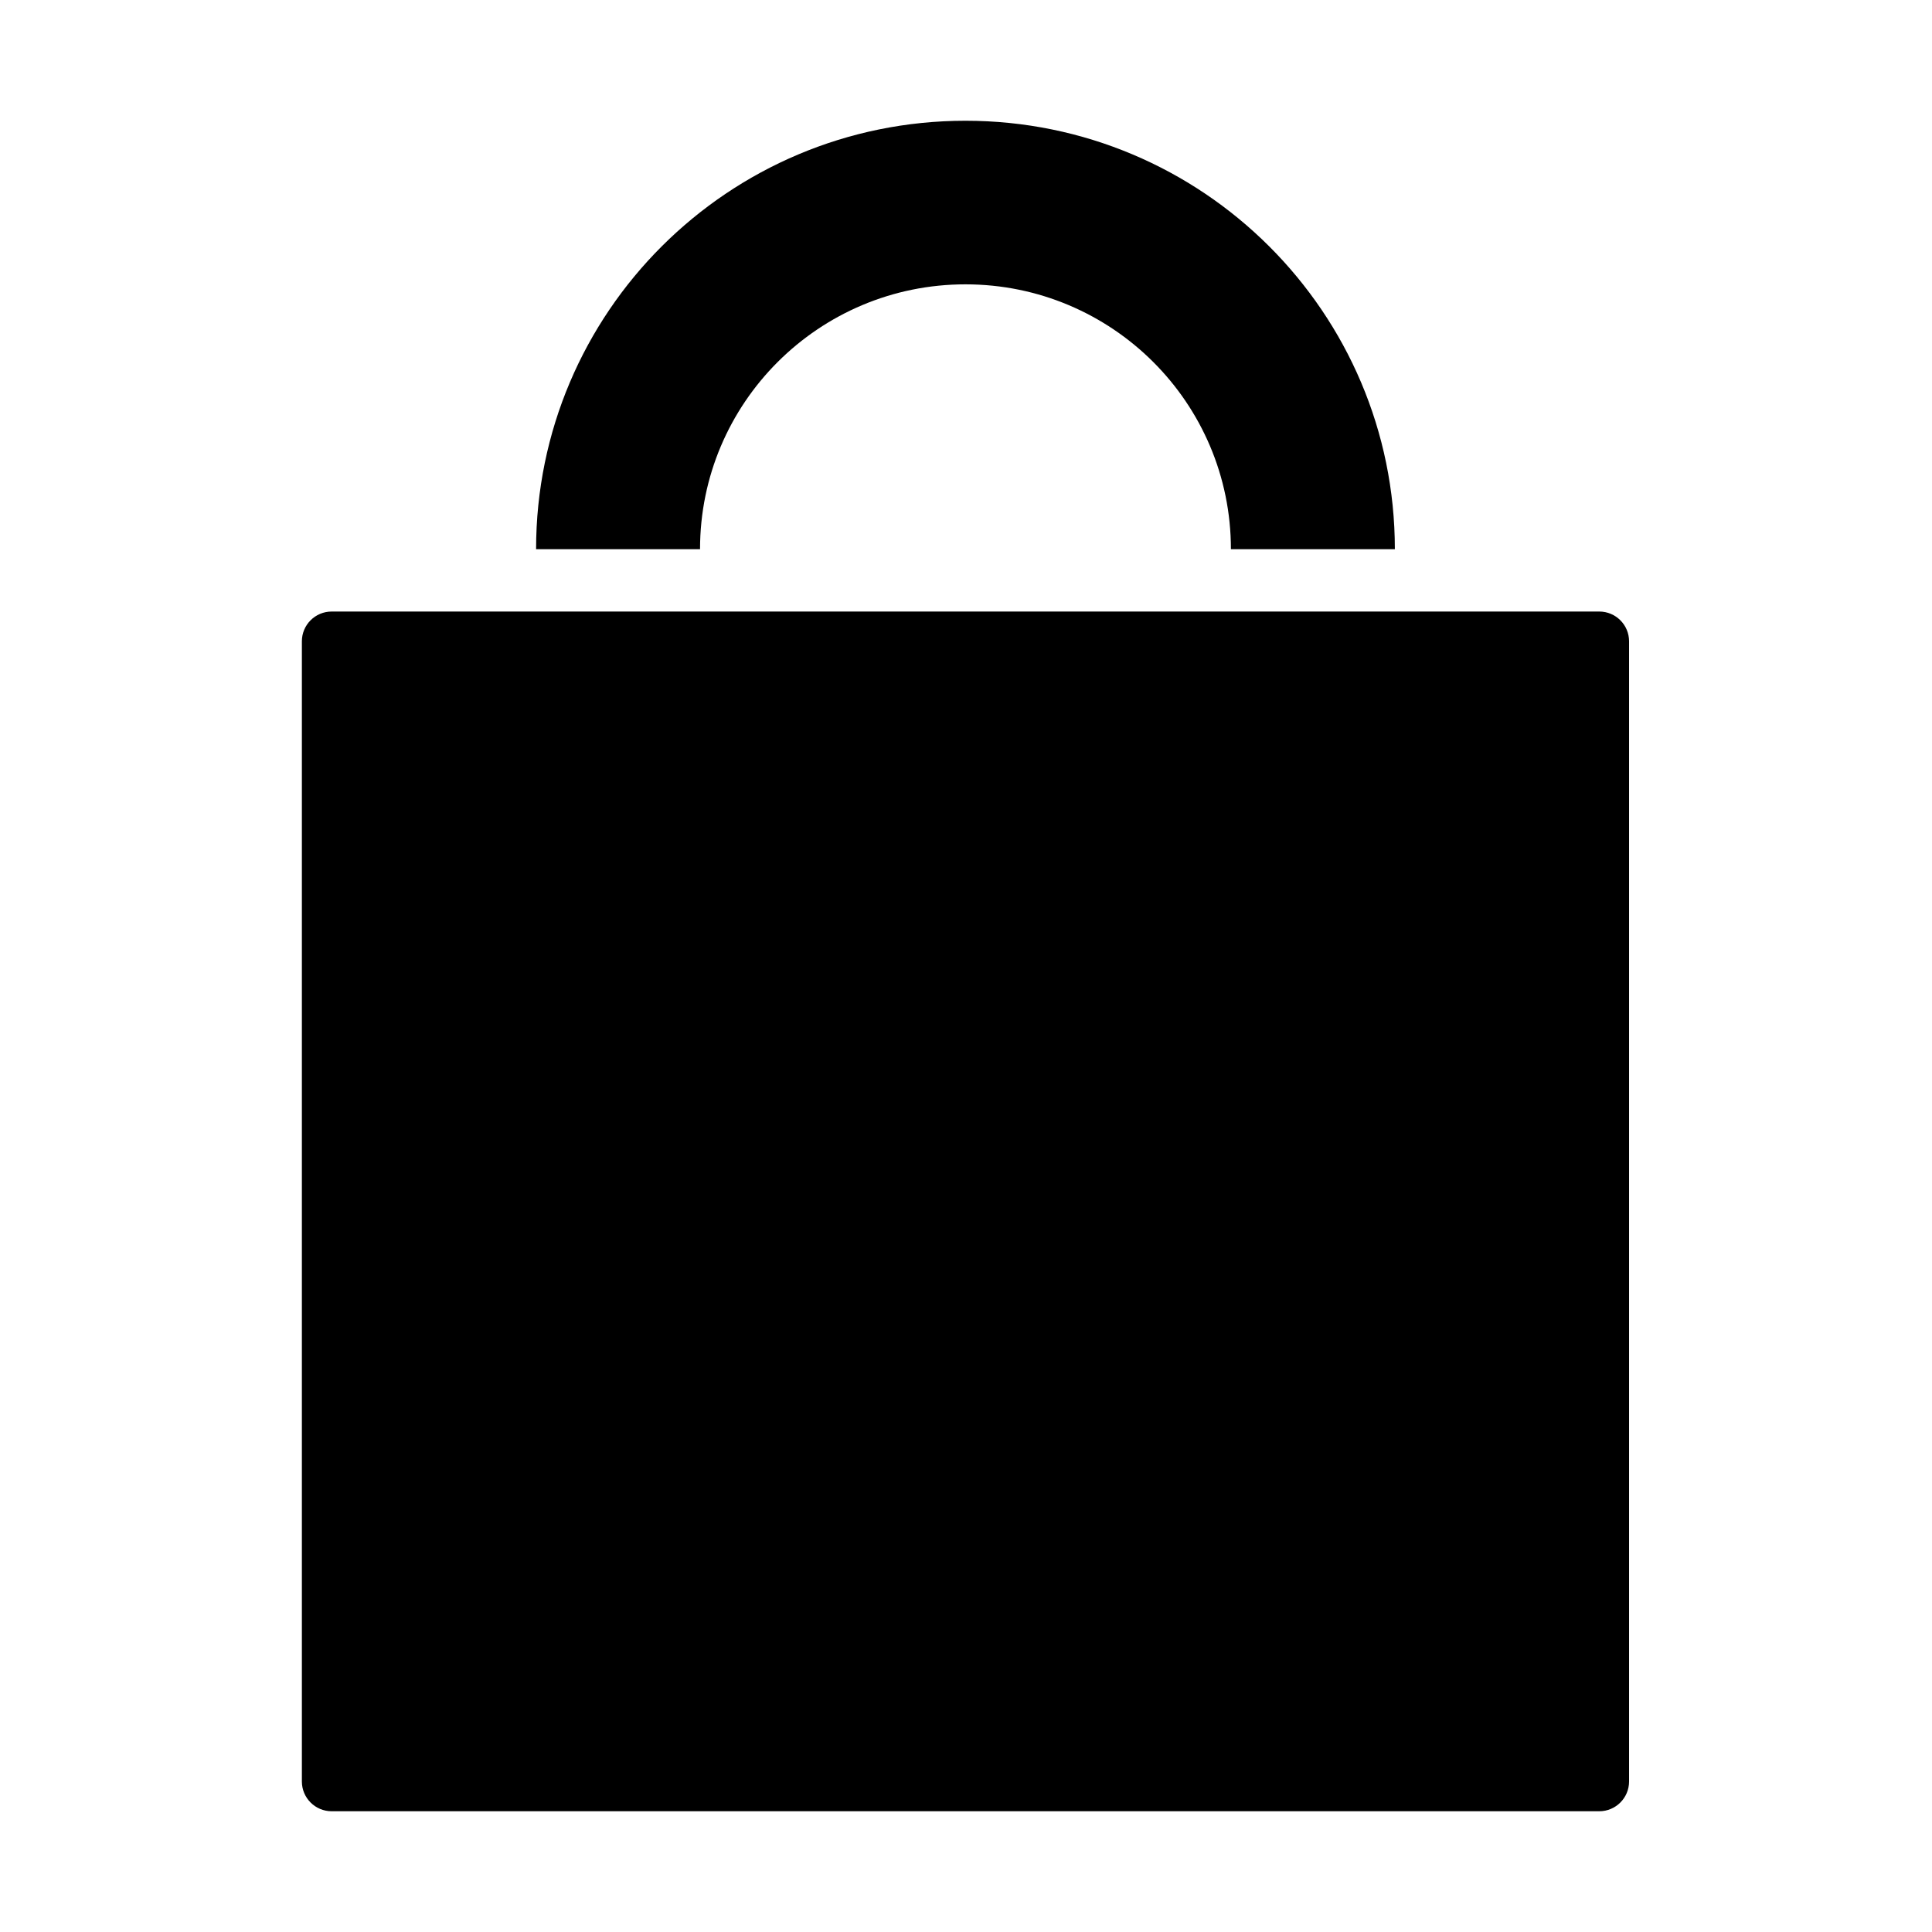
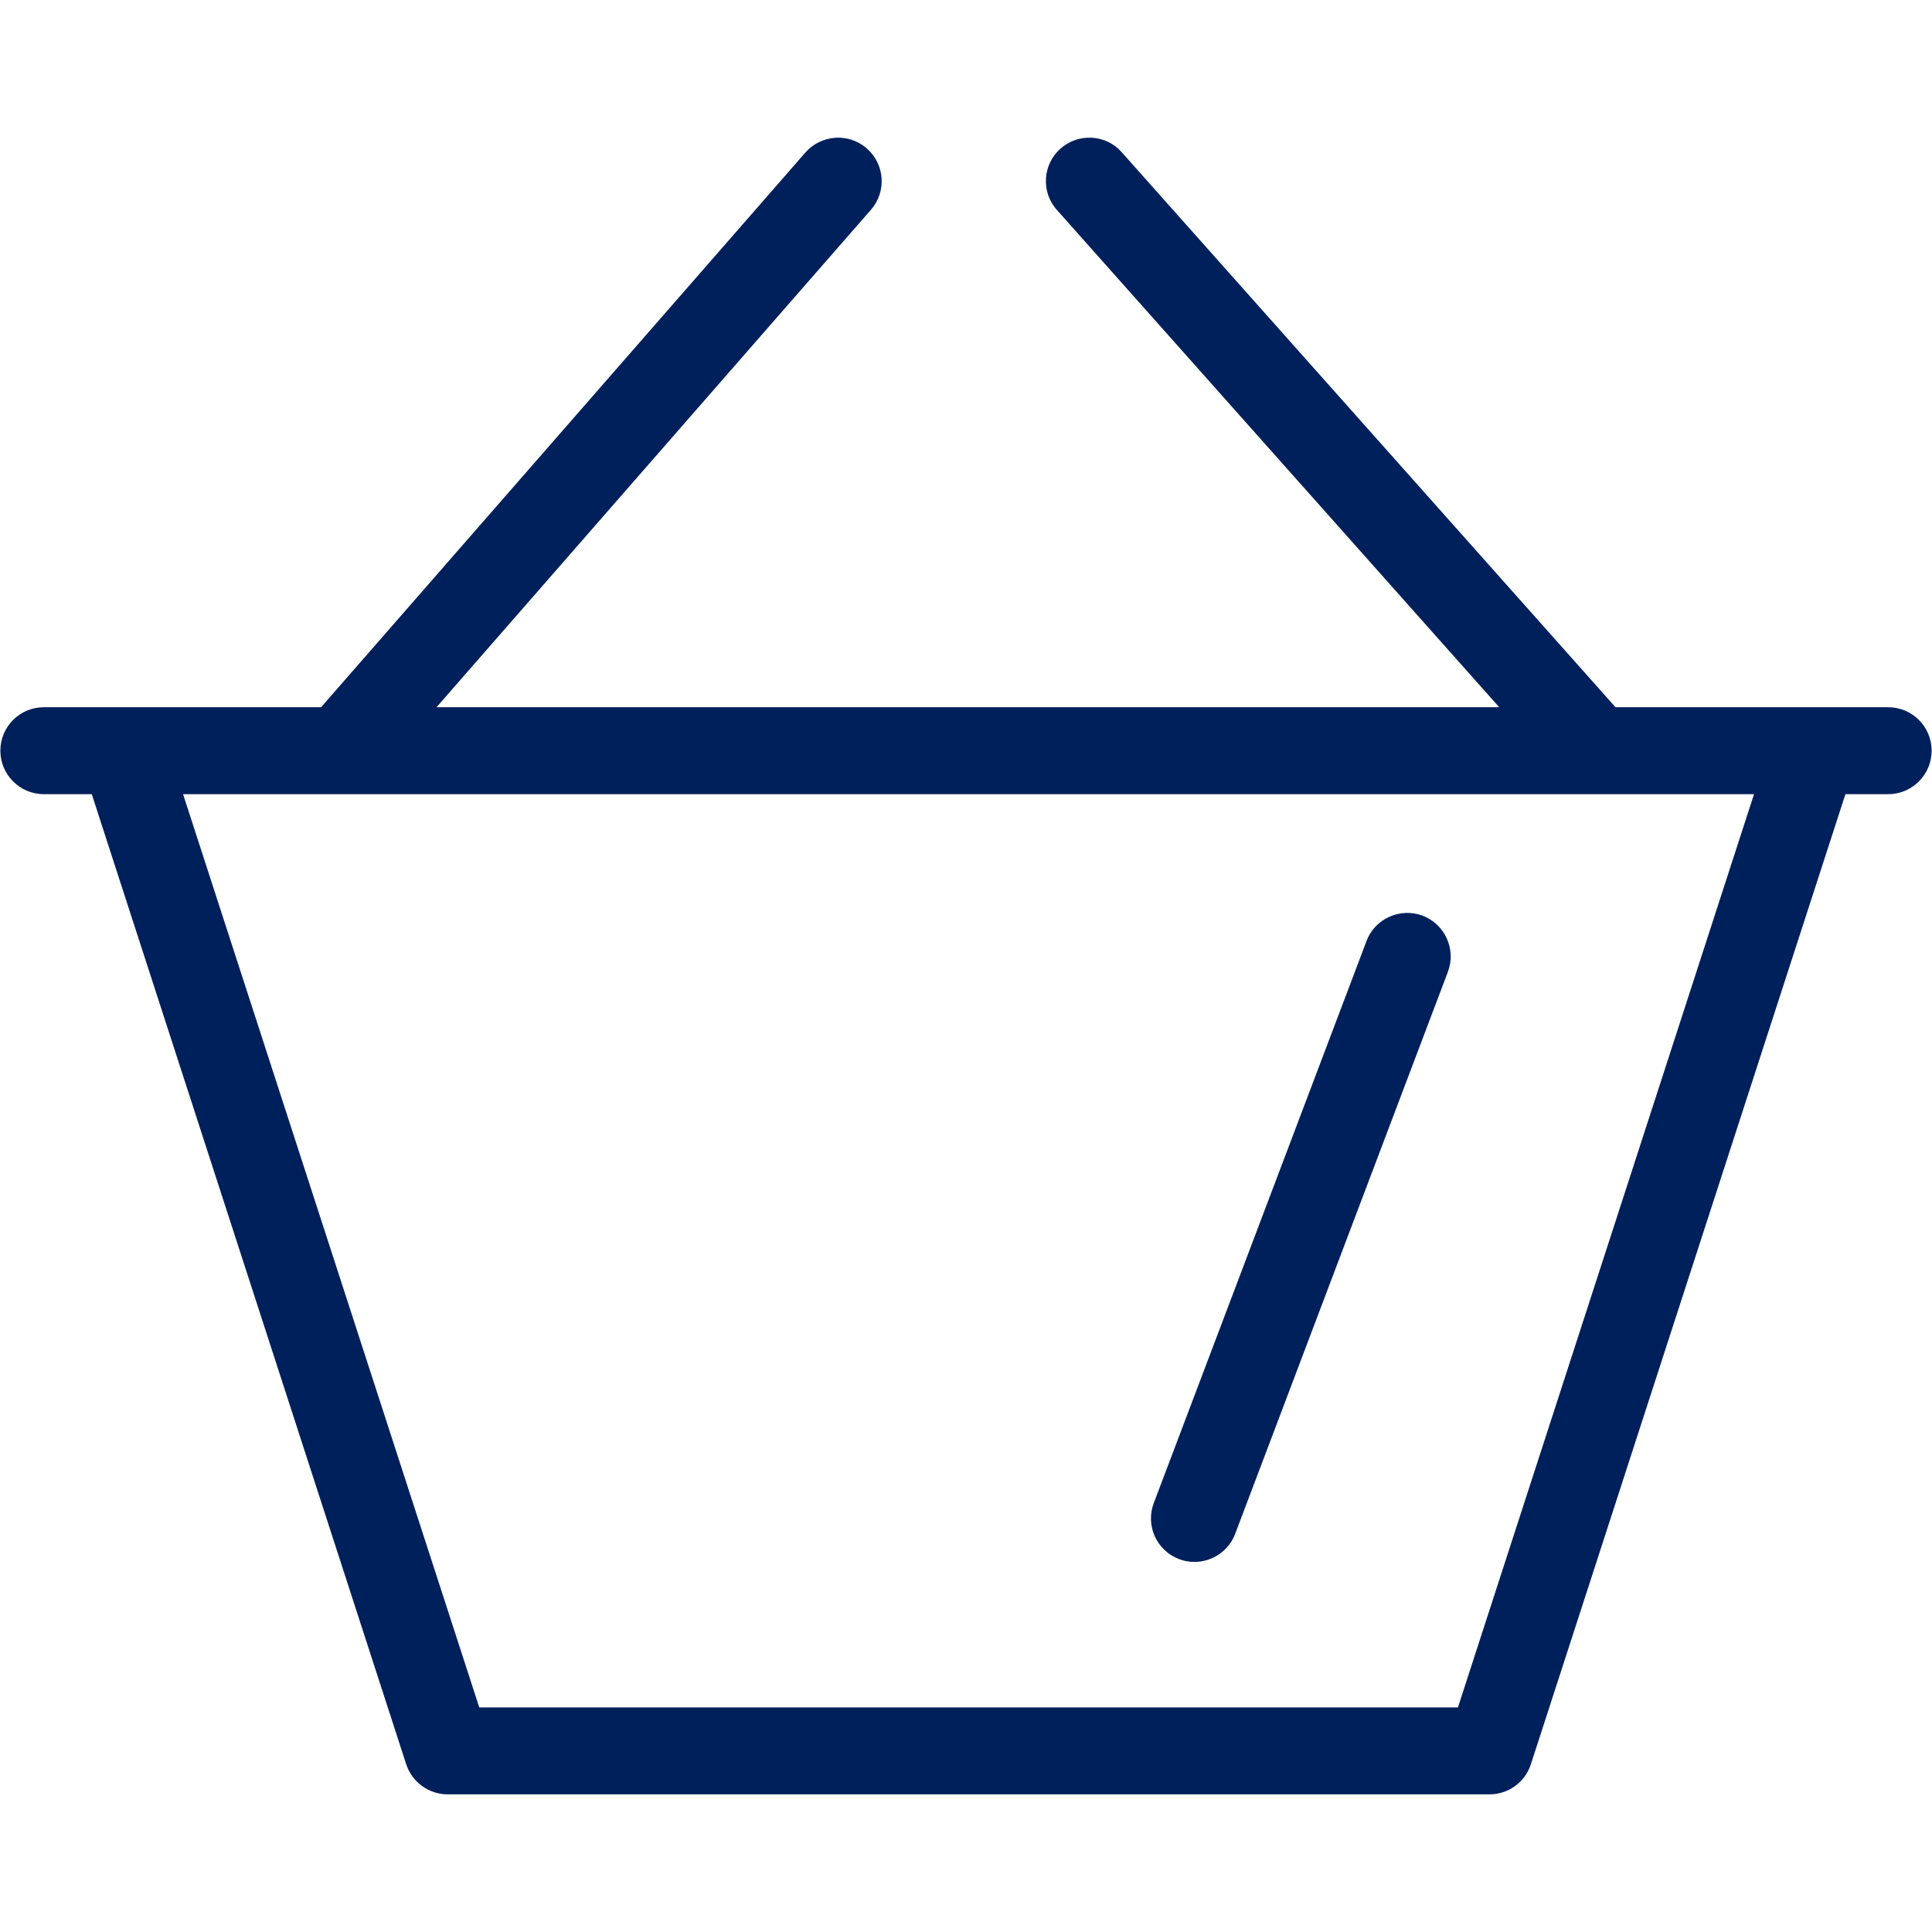
- <svg xmlns="http://www.w3.org/2000/svg" width="256px" height="256px" viewBox="0 0 256 256" version="1.1">
-   <defs />
-   <g id="Page-1" stroke="none" stroke-width="1" fill="none" fill-rule="evenodd">
-     <g id="basket" fill="#000000">
-       <path d="M163.102,72.774 C163.102,53.391 147.355,37.677 127.93,37.677 C108.505,37.677 92.758,53.391 92.758,72.774 L71.034,72.774 C71.034,41.419 96.507,16 127.93,16 C159.352,16 184.826,41.419 184.826,72.774 L163.102,72.774 Z M43.946,81.032 L211.913,81.032 C214.093,81.032 215.86,82.799 215.86,84.979 L215.86,236.054 C215.86,238.233 214.093,240 211.913,240 L43.946,240 C41.767,240 40,238.233 40,236.054 L40,84.979 C40,82.799 41.767,81.032 43.946,81.032 Z" />
+ <svg xmlns="http://www.w3.org/2000/svg" width="16px" height="16px" viewBox="0 0 16 16" version="1.1">
+   <g id="Icons" stroke="none" stroke-width="1" fill="none" fill-rule="evenodd">
+     <g id="Icon/basket" fill="#00205B">
+       <path d="M12.074,14.14 L3.969,14.14 L1.516,6.577 L14.526,6.577 L12.074,14.14 Z M15.637,5.857 L13.379,5.857 L9.29,1.261 C9.159,1.111 8.93,1.1 8.782,1.231 C8.634,1.363 8.62,1.591 8.753,1.739 L12.416,5.857 L3.615,5.857 L7.213,1.737 C7.344,1.587 7.328,1.359 7.178,1.229 C7.029,1.098 6.801,1.114 6.67,1.263 L2.659,5.857 L0.363,5.857 C0.164,5.857 0.003,6.018 0.003,6.217 C0.003,6.415 0.164,6.577 0.363,6.577 L0.76,6.577 L3.364,14.611 C3.413,14.759 3.551,14.86 3.707,14.86 L12.336,14.86 C12.492,14.86 12.63,14.759 12.678,14.611 L15.283,6.577 L15.637,6.577 C15.836,6.577 15.997,6.415 15.997,6.217 C15.997,6.018 15.836,5.857 15.637,5.857 L15.637,5.857 Z M9.765,12.912 C9.806,12.928 9.85,12.935 9.892,12.935 C10.037,12.935 10.174,12.847 10.229,12.703 L11.991,8.048 C12.061,7.862 11.967,7.654 11.781,7.583 C11.598,7.514 11.386,7.607 11.317,7.793 L9.555,12.448 C9.485,12.634 9.578,12.841 9.765,12.912" id="Icon-Color" />
    </g>
  </g>
</svg>
